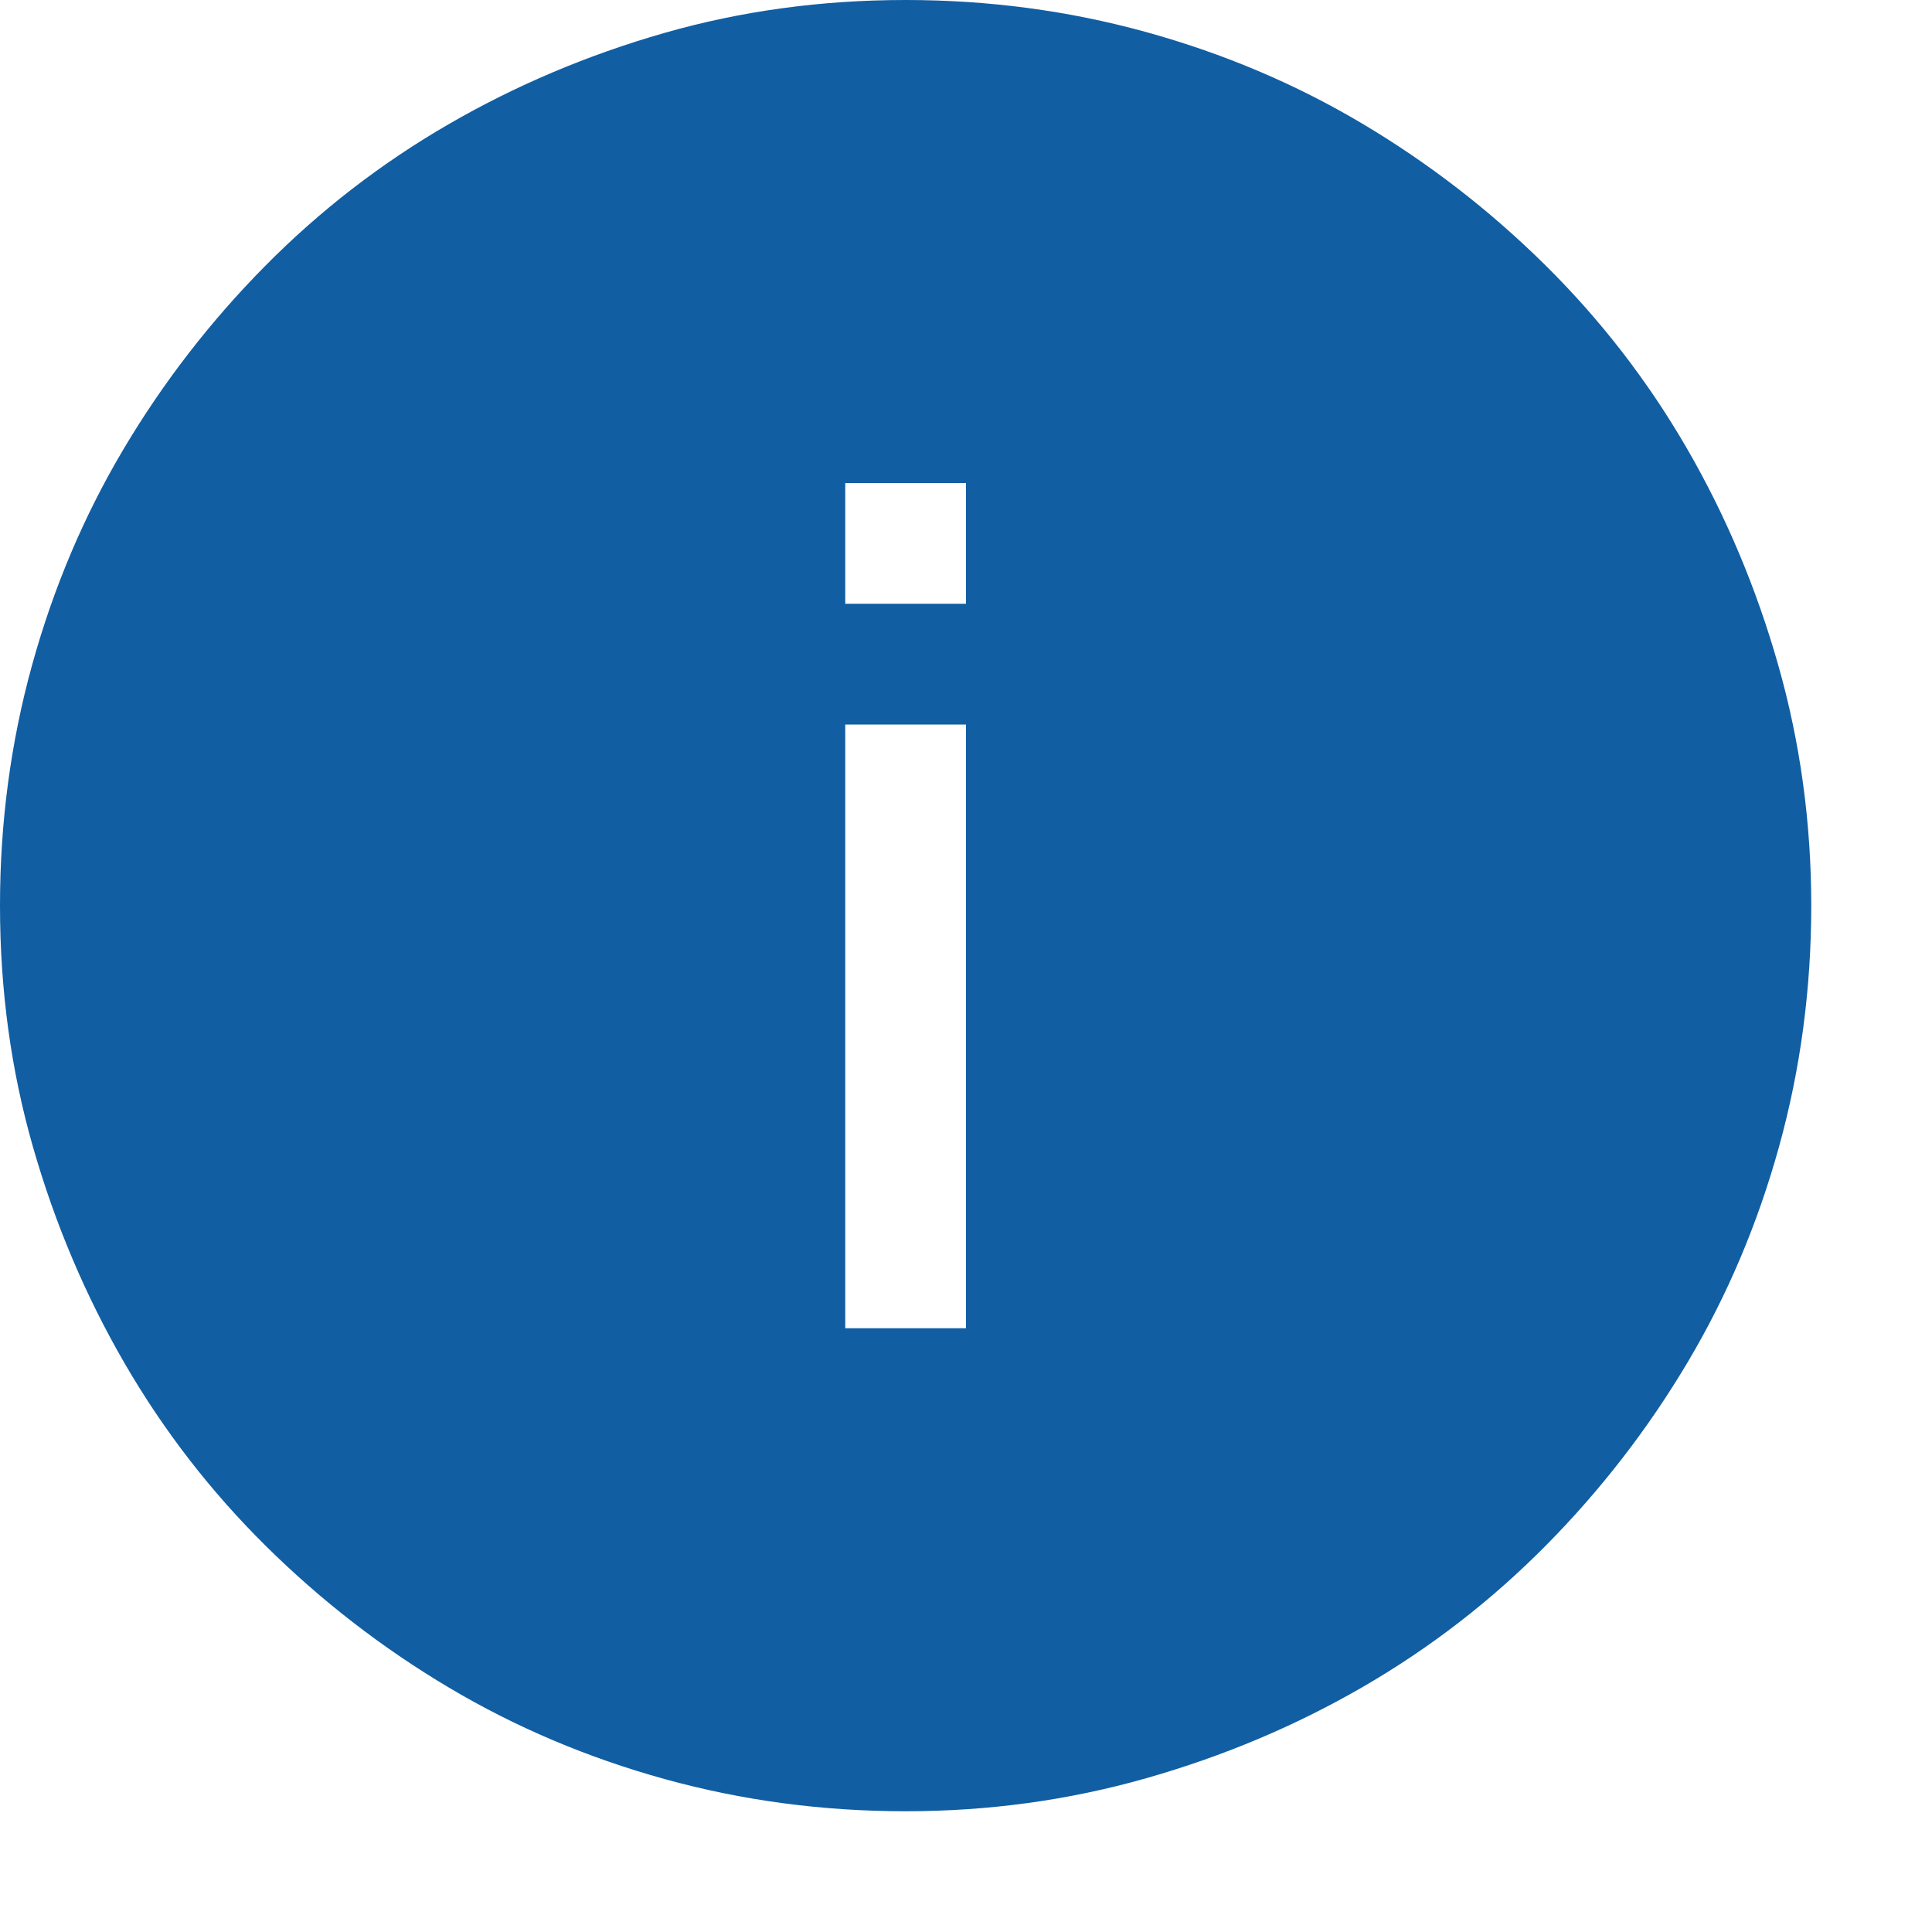
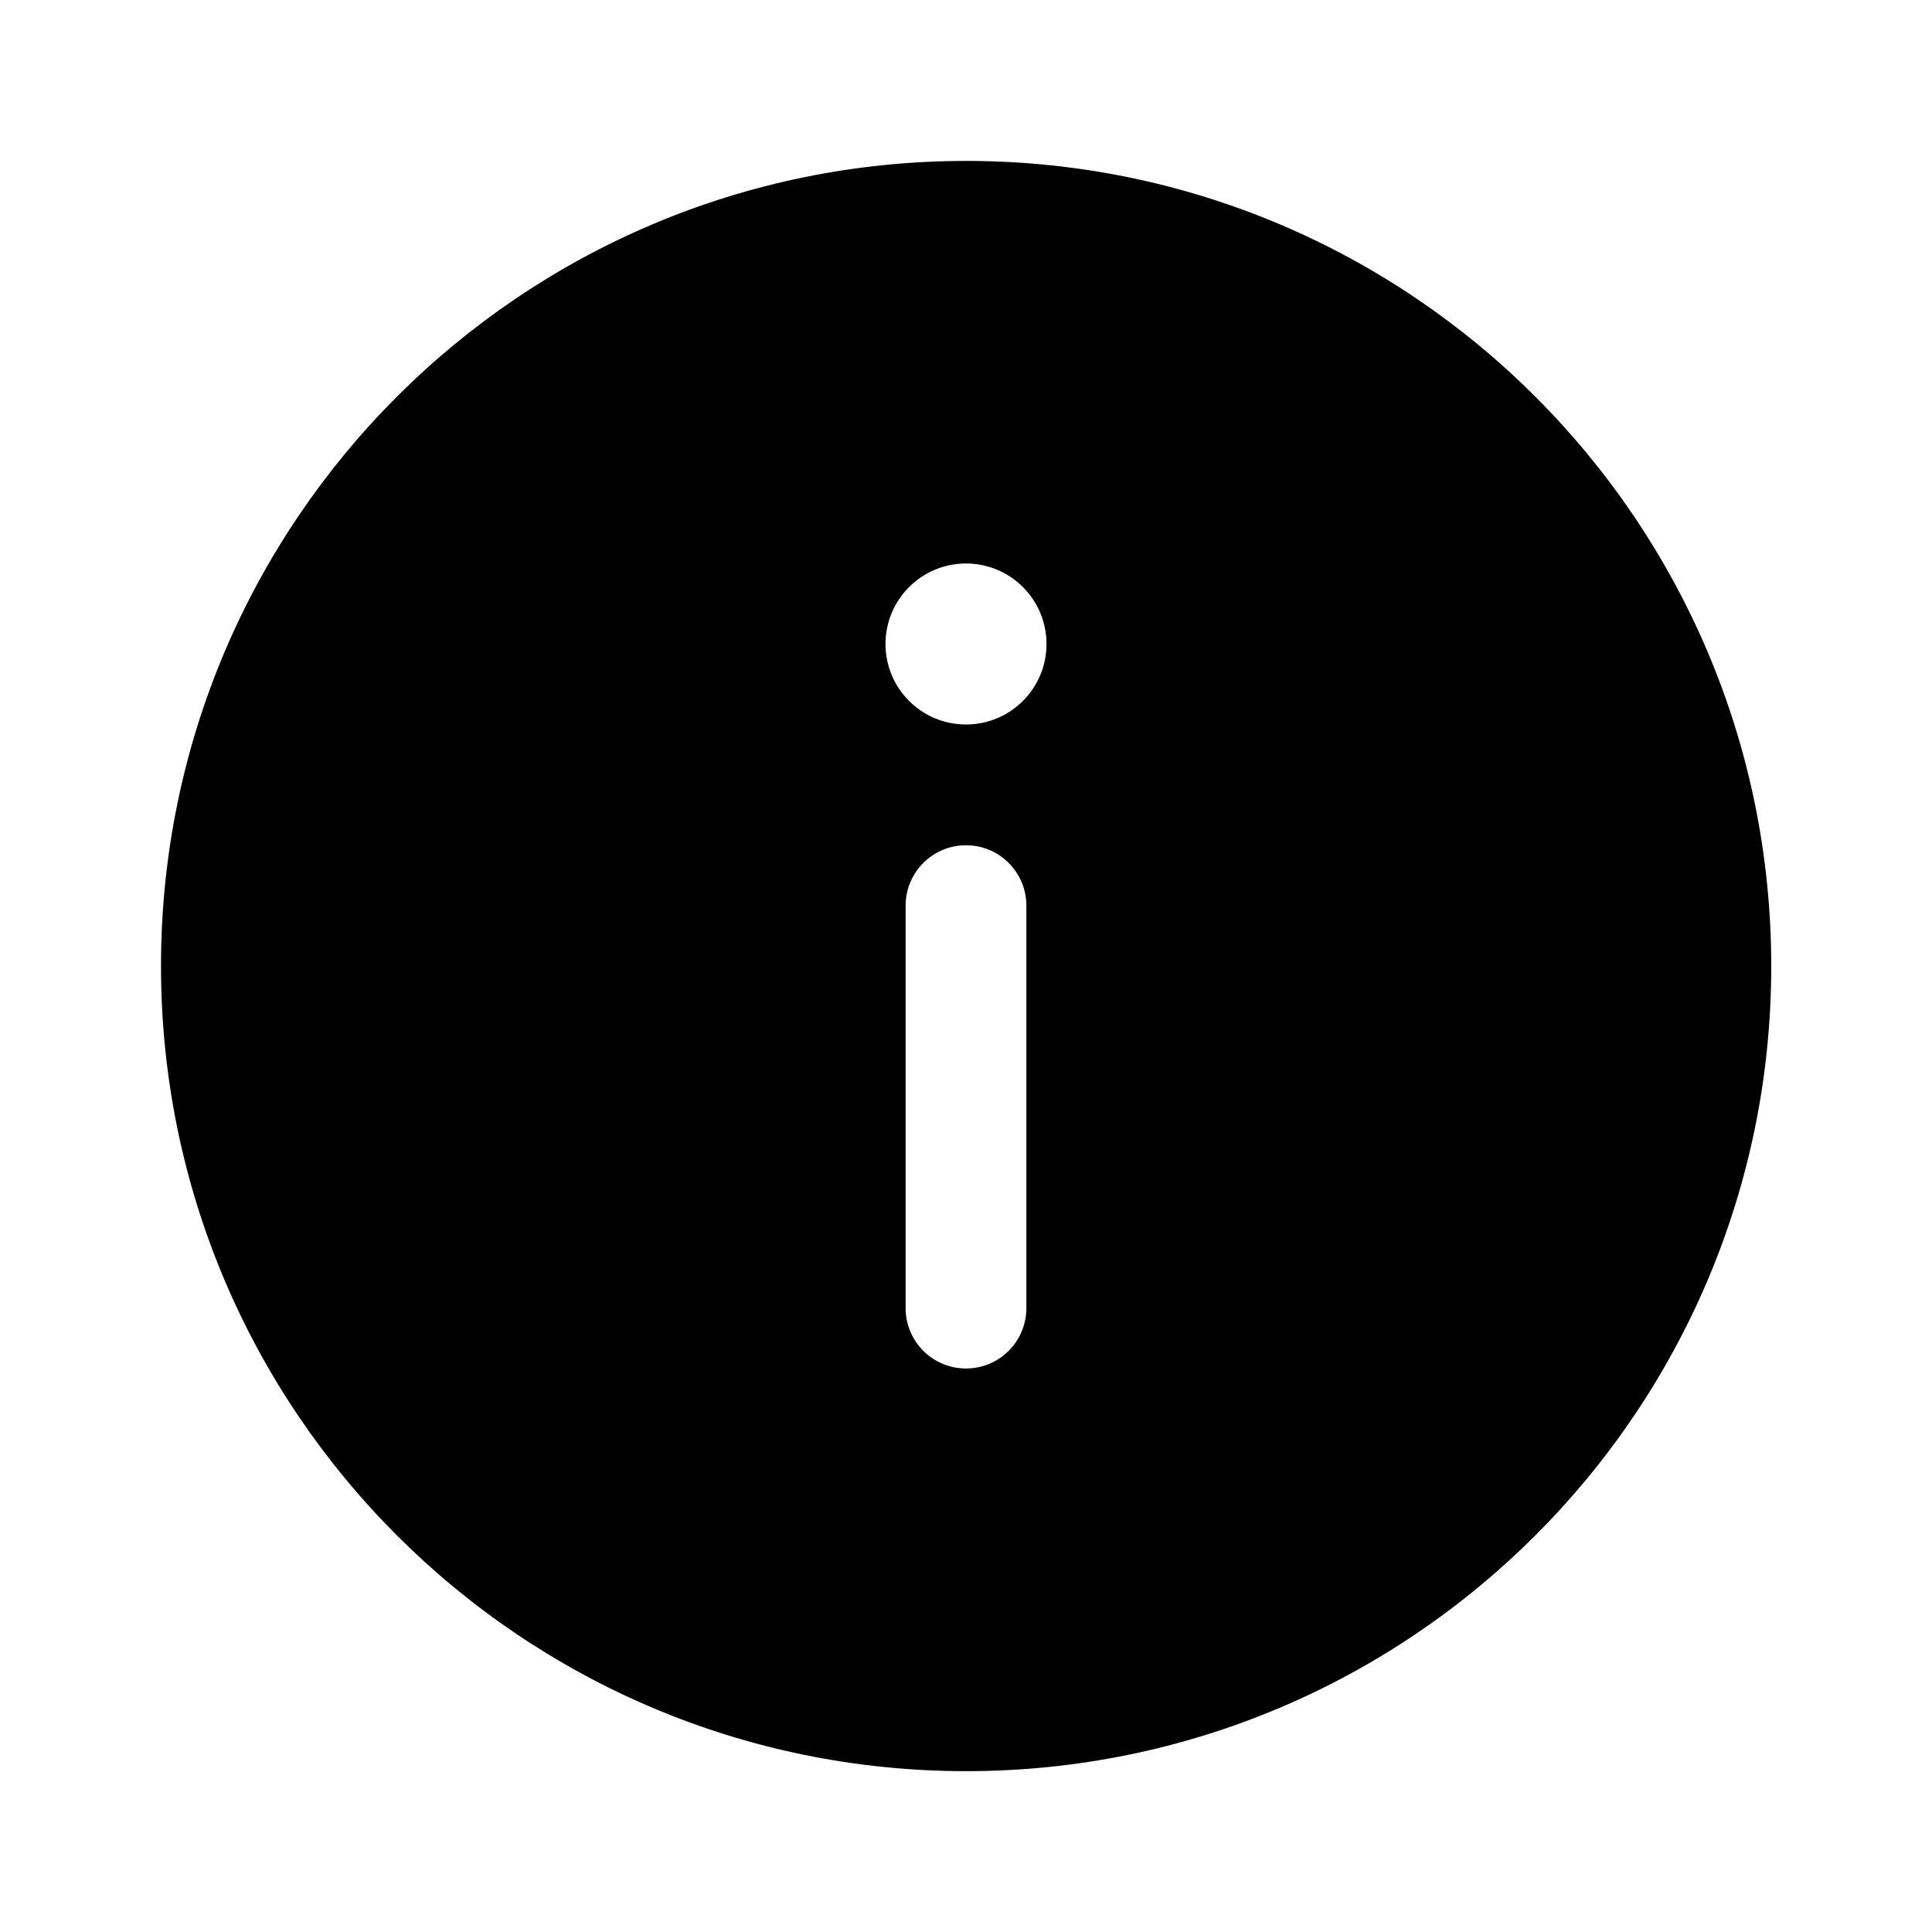
- <svg xmlns="http://www.w3.org/2000/svg" width="24" height="24" viewBox="0 0 2048 2048">
-   <path fill="#115ea3" d="M960 0q132 0 255 34t229 97t194 150t150 194t97 230t35 255t-34 255t-97 229t-150 194t-194 150t-230 97t-255 35t-255-34t-229-97t-194-150t-150-194t-97-229T0 960q0-132 34-255t97-229t150-194t194-150t229-97T960 0m64 768H896v640h128zm0-256H896v128h128z" />
+ <svg xmlns="http://www.w3.org/2000/svg" width="24" height="24" viewBox="0 0 24 24">
+   <path fill="currentColor" d="M12.002 1.999c5.523 0 10.001 4.478 10.001 10.002c0 5.523-4.478 10.001-10.001 10.001C6.478 22.002 2 17.524 2 12.001C2 6.477 6.478 1.999 12.002 1.999M12 10.5a.75.75 0 0 0-.75.75v5a.75.75 0 0 0 1.5 0v-5a.75.75 0 0 0-.75-.75M12 9a1 1 0 1 0 0-2a1 1 0 0 0 0 2" />
</svg>
